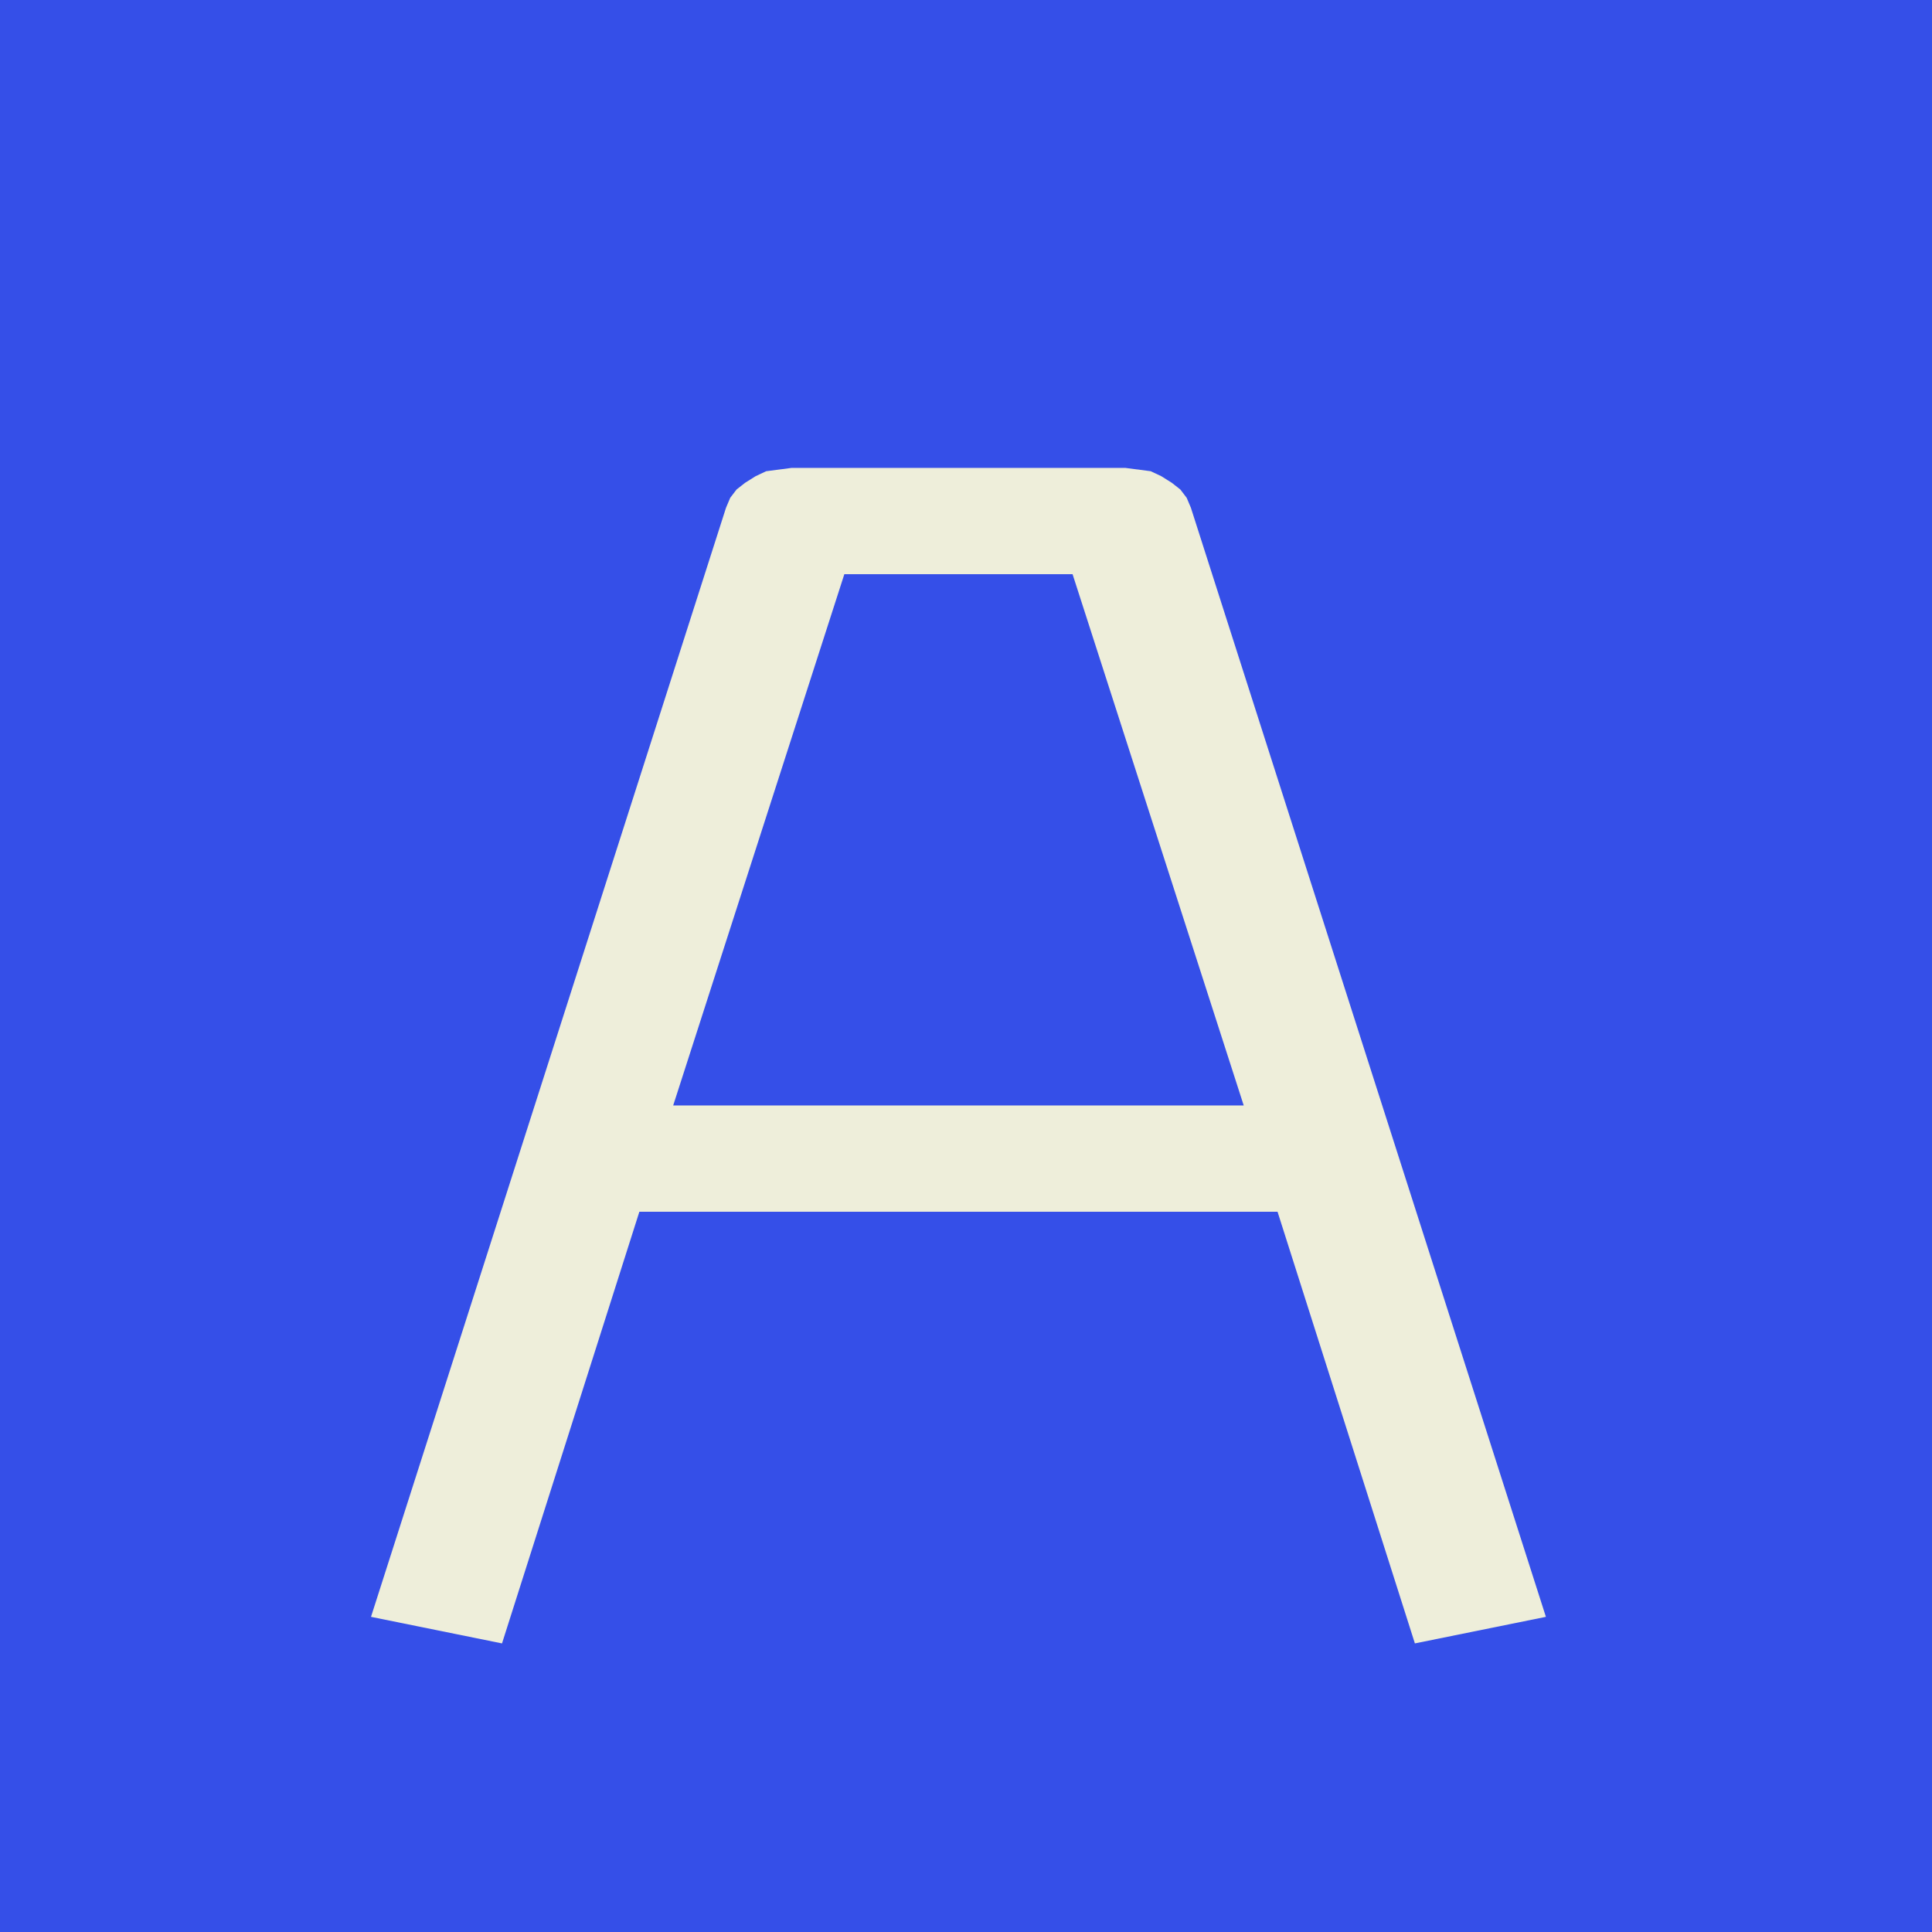
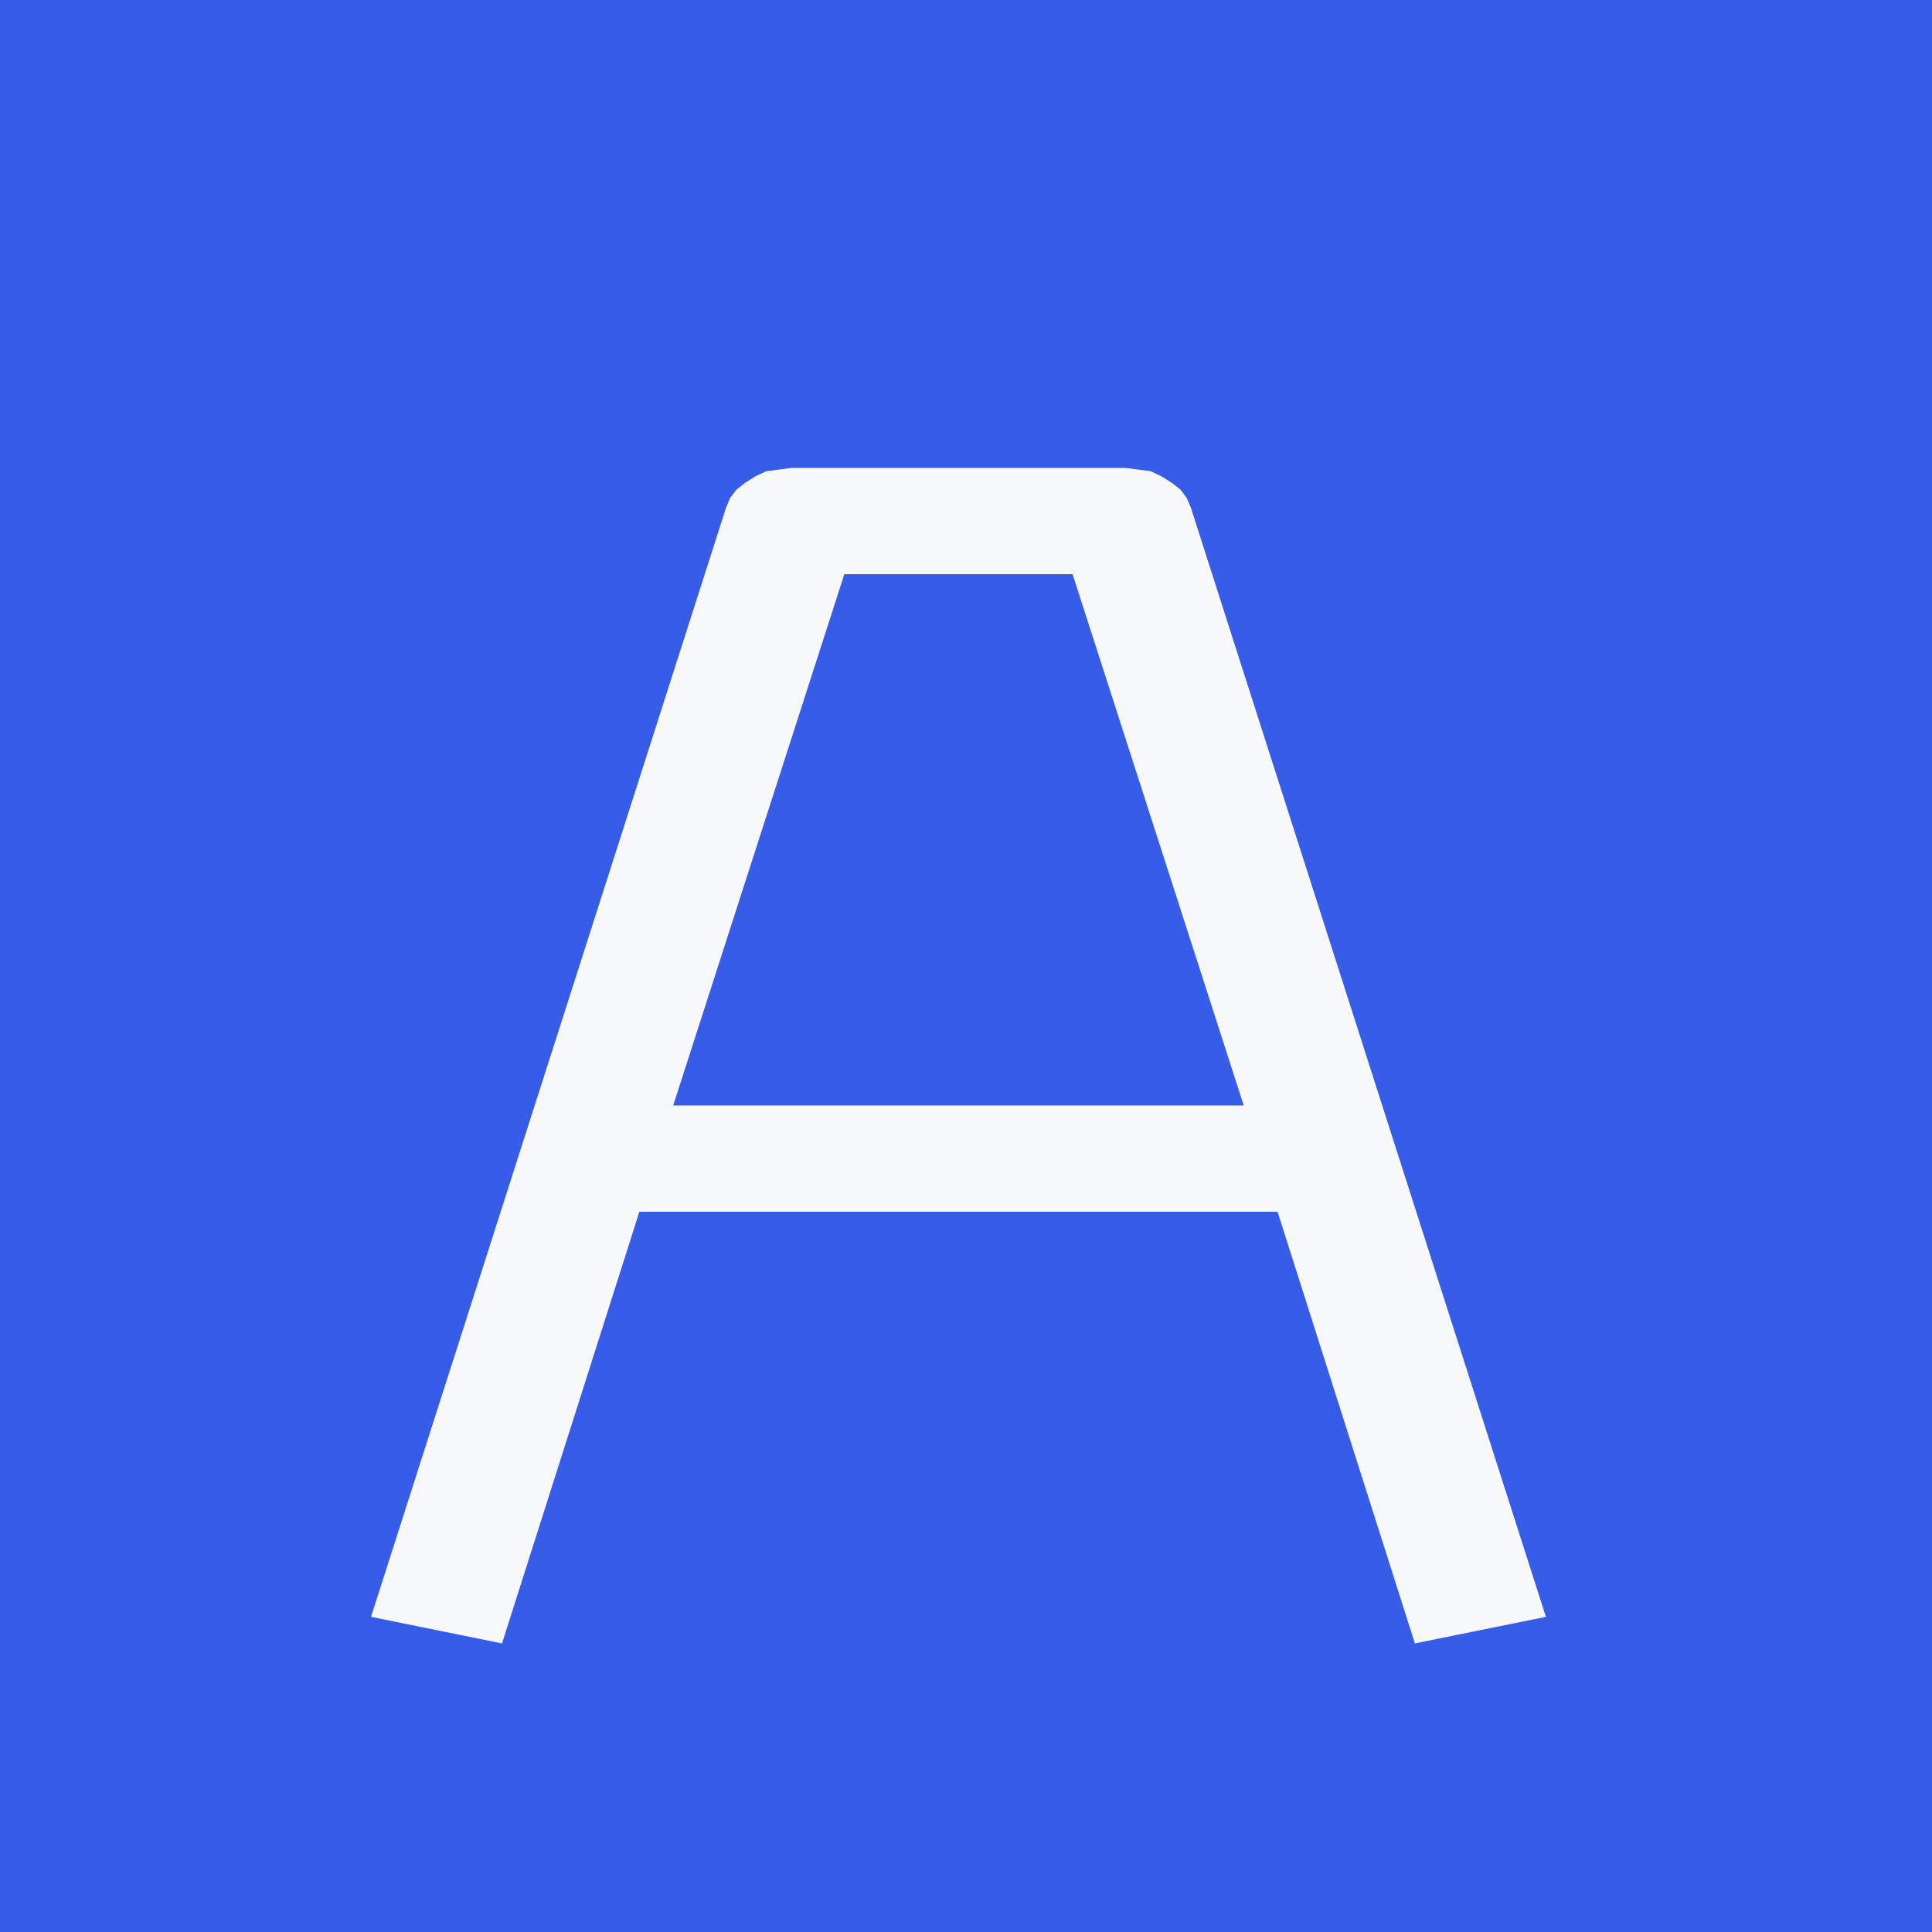
<svg xmlns="http://www.w3.org/2000/svg" viewBox="0 0 64 64">
-   <rect width="64" height="64" fill="#354fe8" />
-   <g fill="#eeeeda" transform="translate(9 54) scale(.07 -.055)">
+   <rect width="64" height="64" fill="#375de8" />
+   <g fill="#f7f8fa" transform="translate(9 54) scale(.07 -.055)">
    <path d="M109 -8 47 8 215 676 217 682 220 687 224 691 229 695 234 698 246 700H404L416 698L421 695L426 691L430 687L433 682L435 676L603 8L541 -8L476 252H174ZM379 636H271L190 316H460Z" />
  </g>
</svg>
